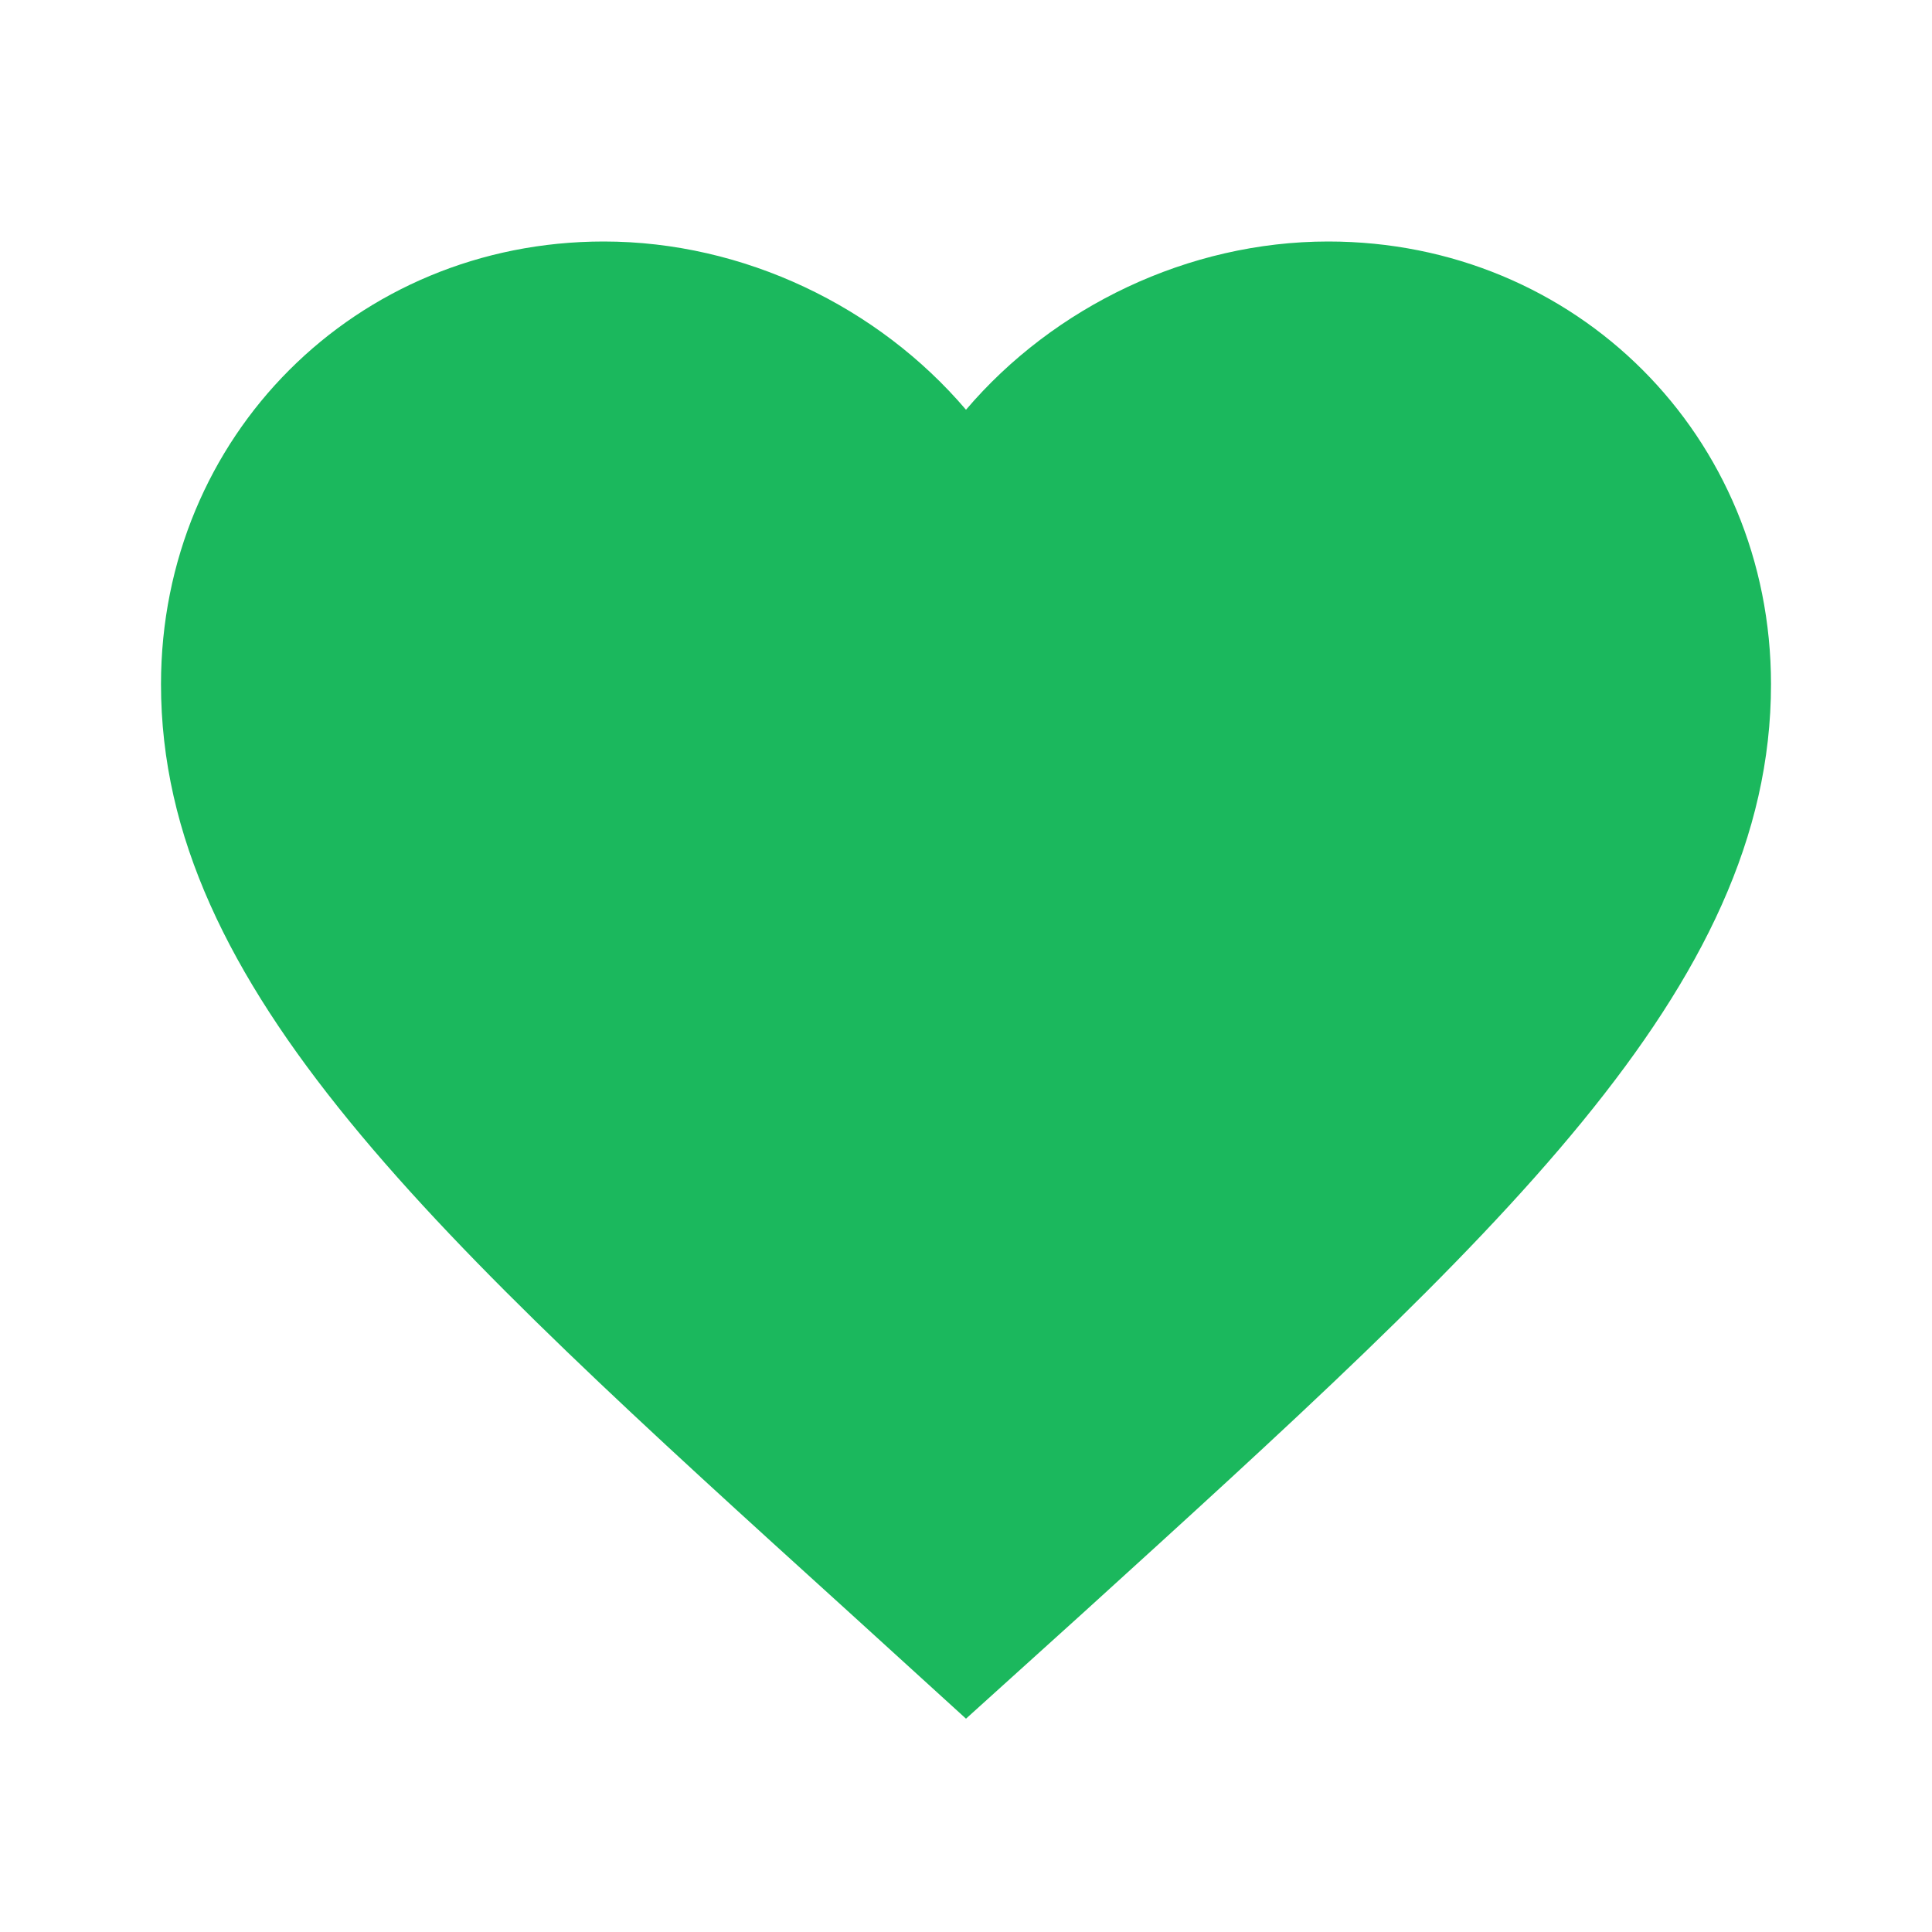
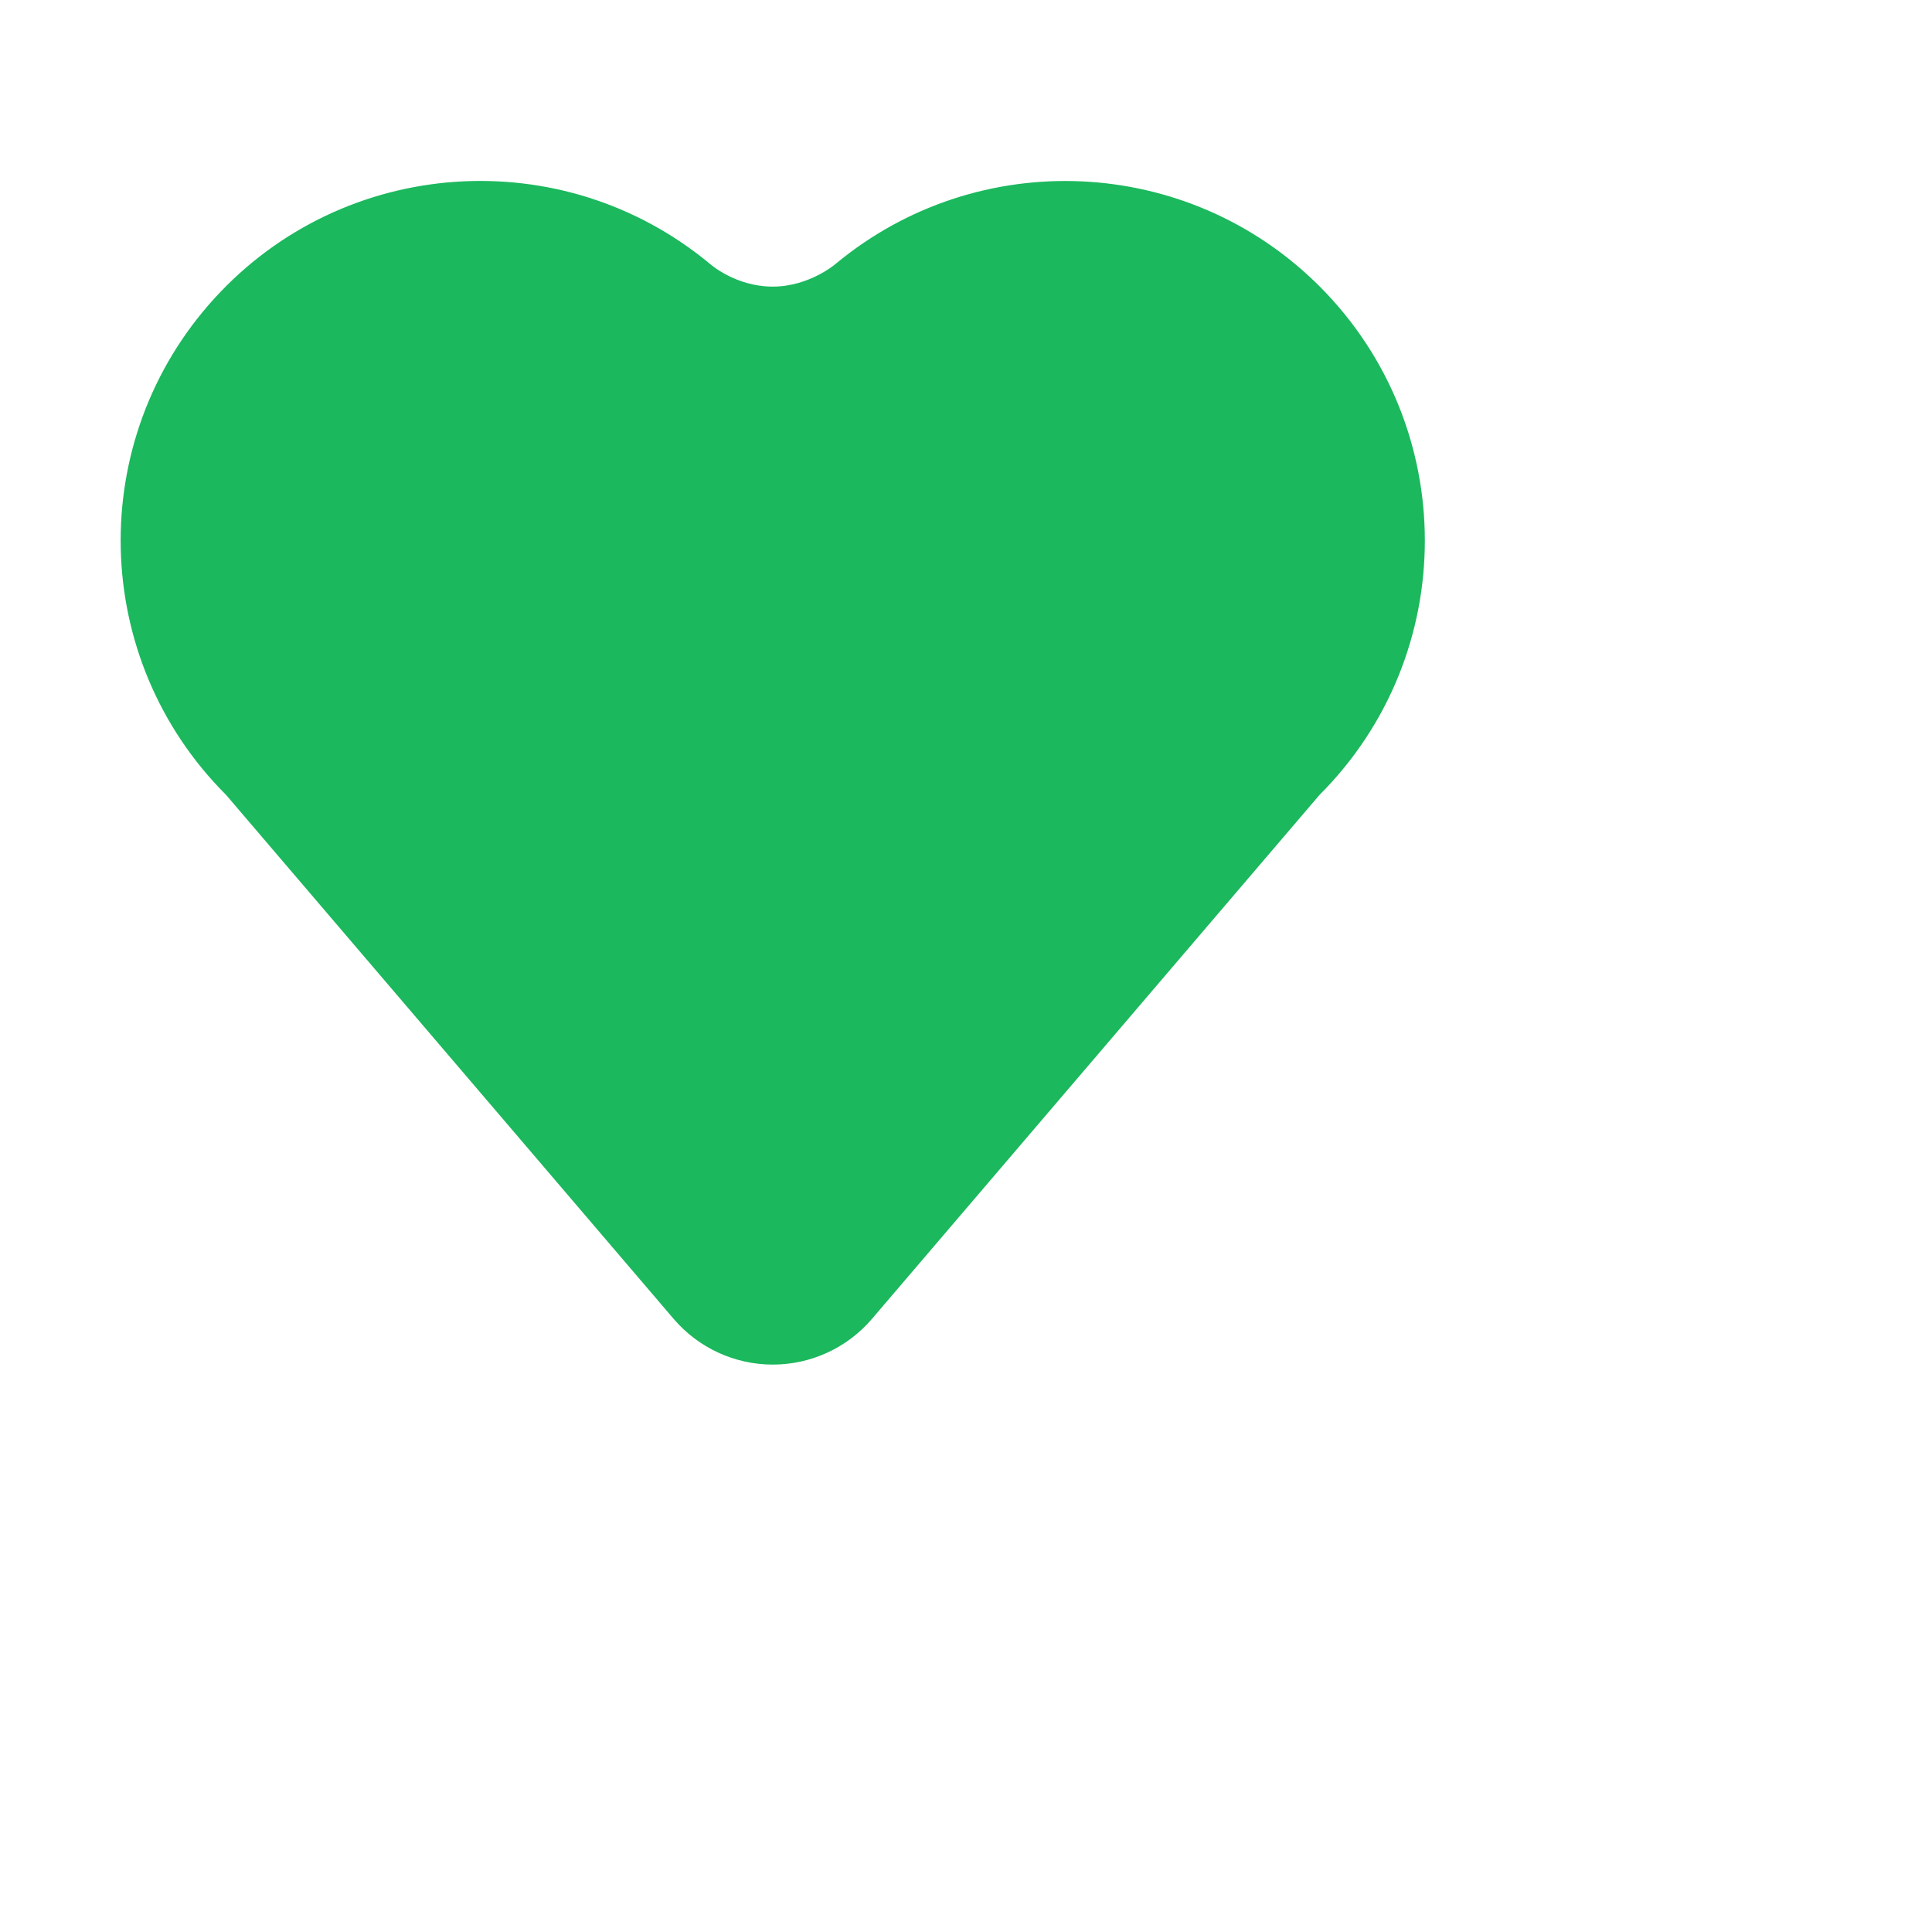
- <svg xmlns="http://www.w3.org/2000/svg" height="24px" viewBox="0 0 24 24" width="24px" fill="#1bb85d">
-   <path d="M0 0h24v24H0V0z" fill="none" />
-   <path d="M12 21.35l-1.45-1.32C5.4 15.36 2 12.28 2 8.5 2 5.42 4.42 3 7.5 3c1.74 0 3.41.81 4.5 2.09C13.09 3.81 14.76 3 16.5 3 19.58 3 22 5.42 22 8.5c0 3.78-3.4 6.86-8.55 11.54L12 21.35z" />
+ <svg xmlns="http://www.w3.org/2000/svg" height="40" width="40" viewBox="0 0 40 40">
+   <path fill="#1bb85d" d="M27.319 5.927a7.445 7.445 0 00-10.02-.462s-.545.469-1.299.469c-.775 0-1.299-.469-1.299-.469a7.445 7.445 0 00-10.02 10.993l9.266 10.848a2.7 2.7 0 004.106 0l9.266-10.848a7.447 7.447 0 000-10.531z">
+   </path>
</svg>
